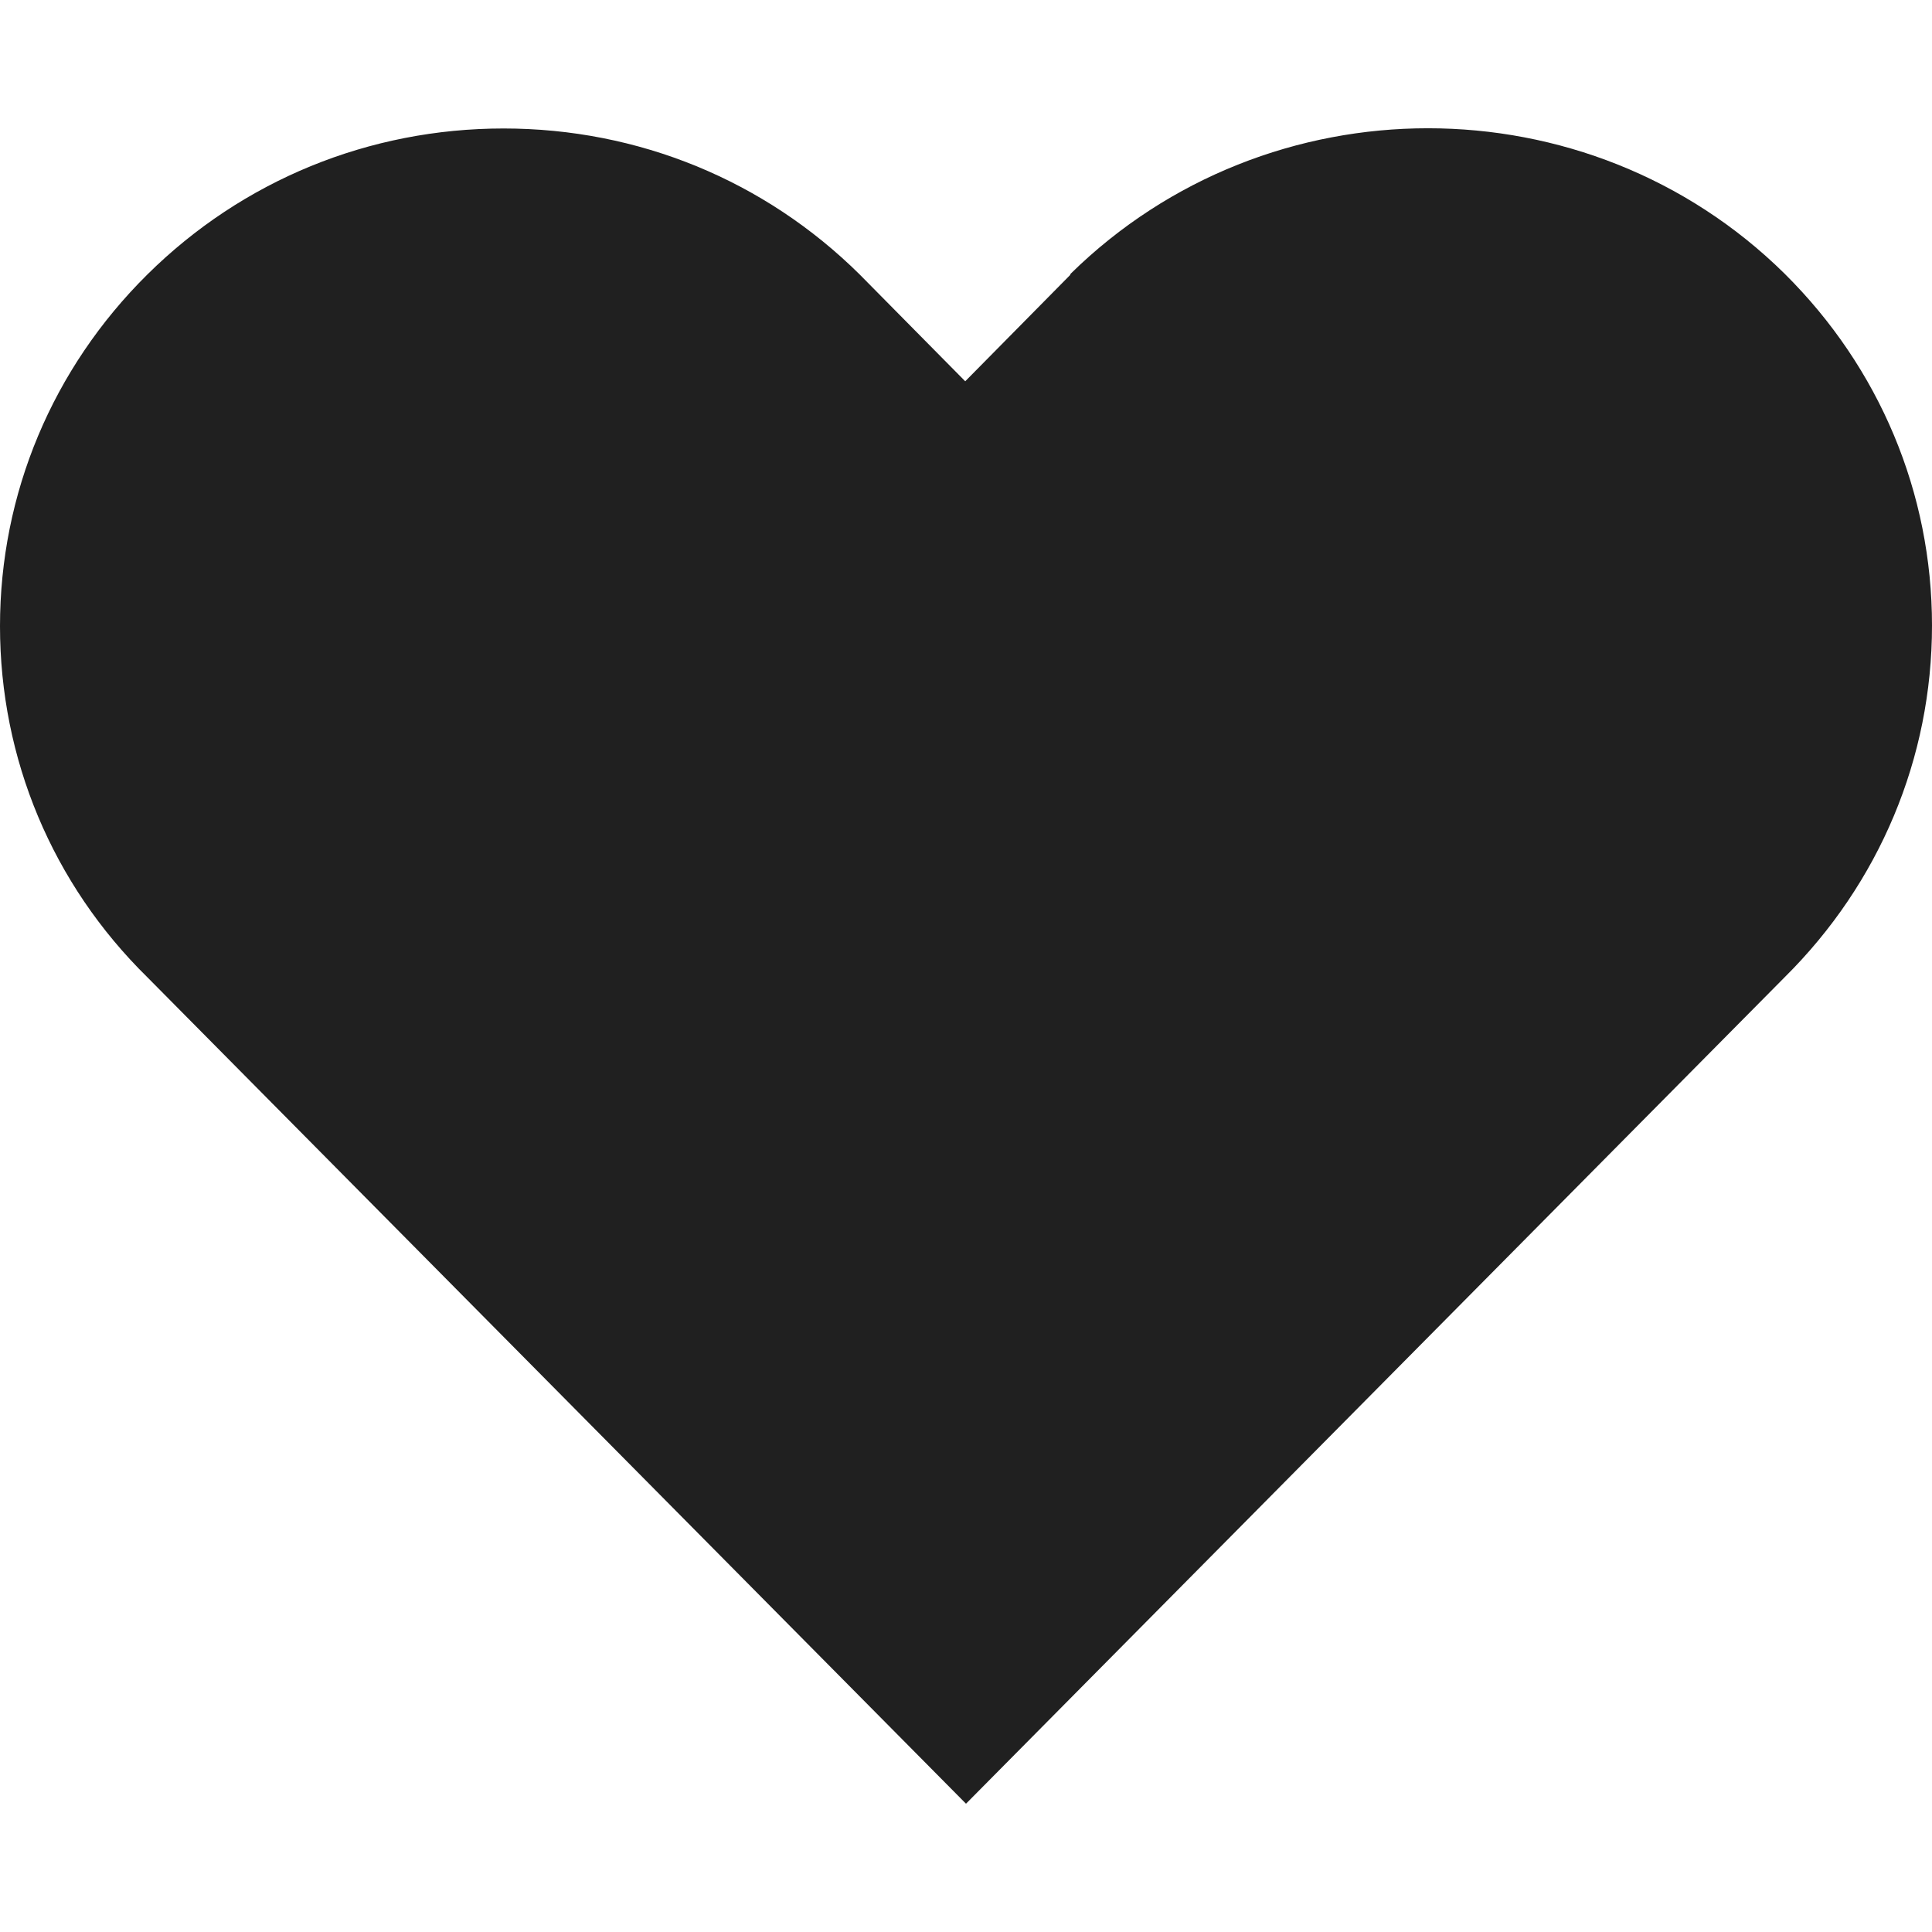
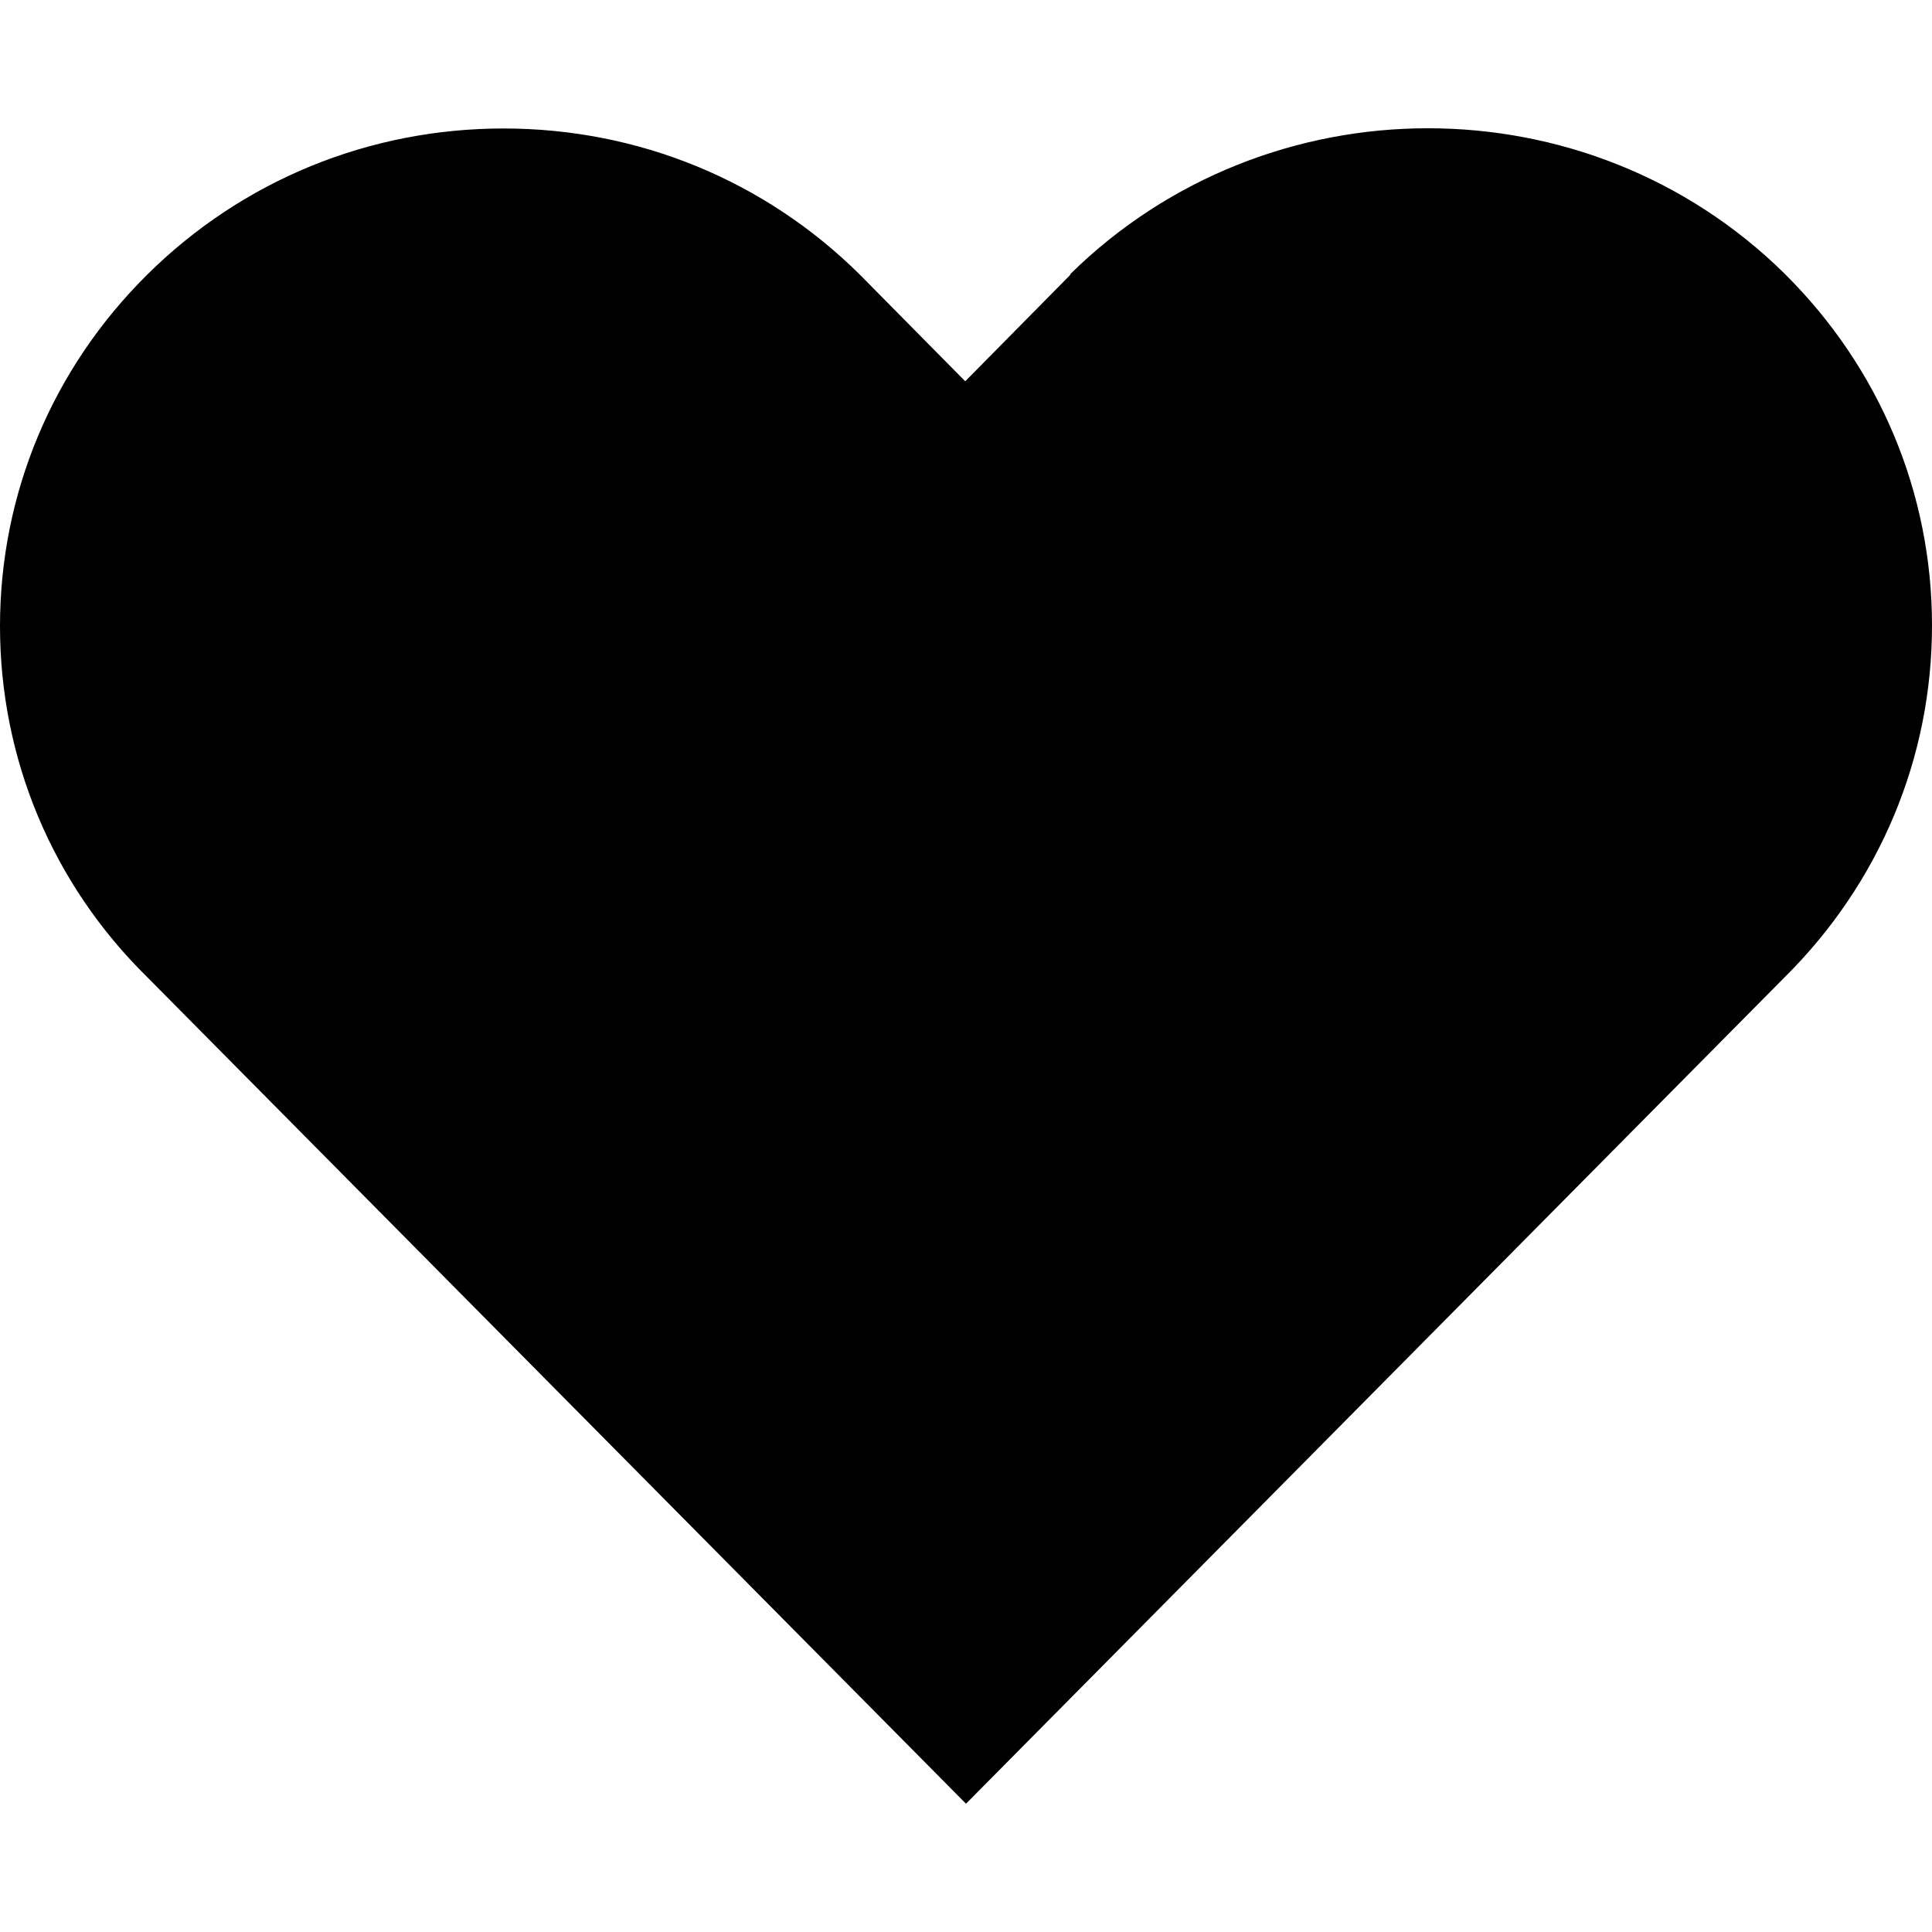
<svg xmlns="http://www.w3.org/2000/svg" width="20" height="20" viewBox="0 0 20 20" fill="none">
-   <path d="M 11.076 2.849 L 9.992 3.947 L 8.899 2.841 C 7.915 1.867 6.606 1.33 5.213 1.33 C 3.82 1.33 2.51 1.867 1.526 2.841 C 0.542 3.815 0 5.112 0 6.482 C 0 7.854 0.542 9.151 1.526 10.117 L 10 18.672 L 18.474 10.117 C 19.458 9.142 20 7.845 20 6.475 C 20 5.104 19.458 3.808 18.474 2.833 C 16.439 0.826 13.128 0.826 11.084 2.833 L 11.076 2.849 Z" fill="#202020" style="" />
+   <path d="M 11.076 2.849 L 9.992 3.947 L 8.899 2.841 C 7.915 1.867 6.606 1.33 5.213 1.33 C 3.82 1.33 2.51 1.867 1.526 2.841 C 0.542 3.815 0 5.112 0 6.482 C 0 7.854 0.542 9.151 1.526 10.117 L 10 18.672 L 18.474 10.117 C 19.458 9.142 20 7.845 20 6.475 C 20 5.104 19.458 3.808 18.474 2.833 C 16.439 0.826 13.128 0.826 11.084 2.833 L 11.076 2.849 Z" fill="currentColor" style="" />
</svg>
